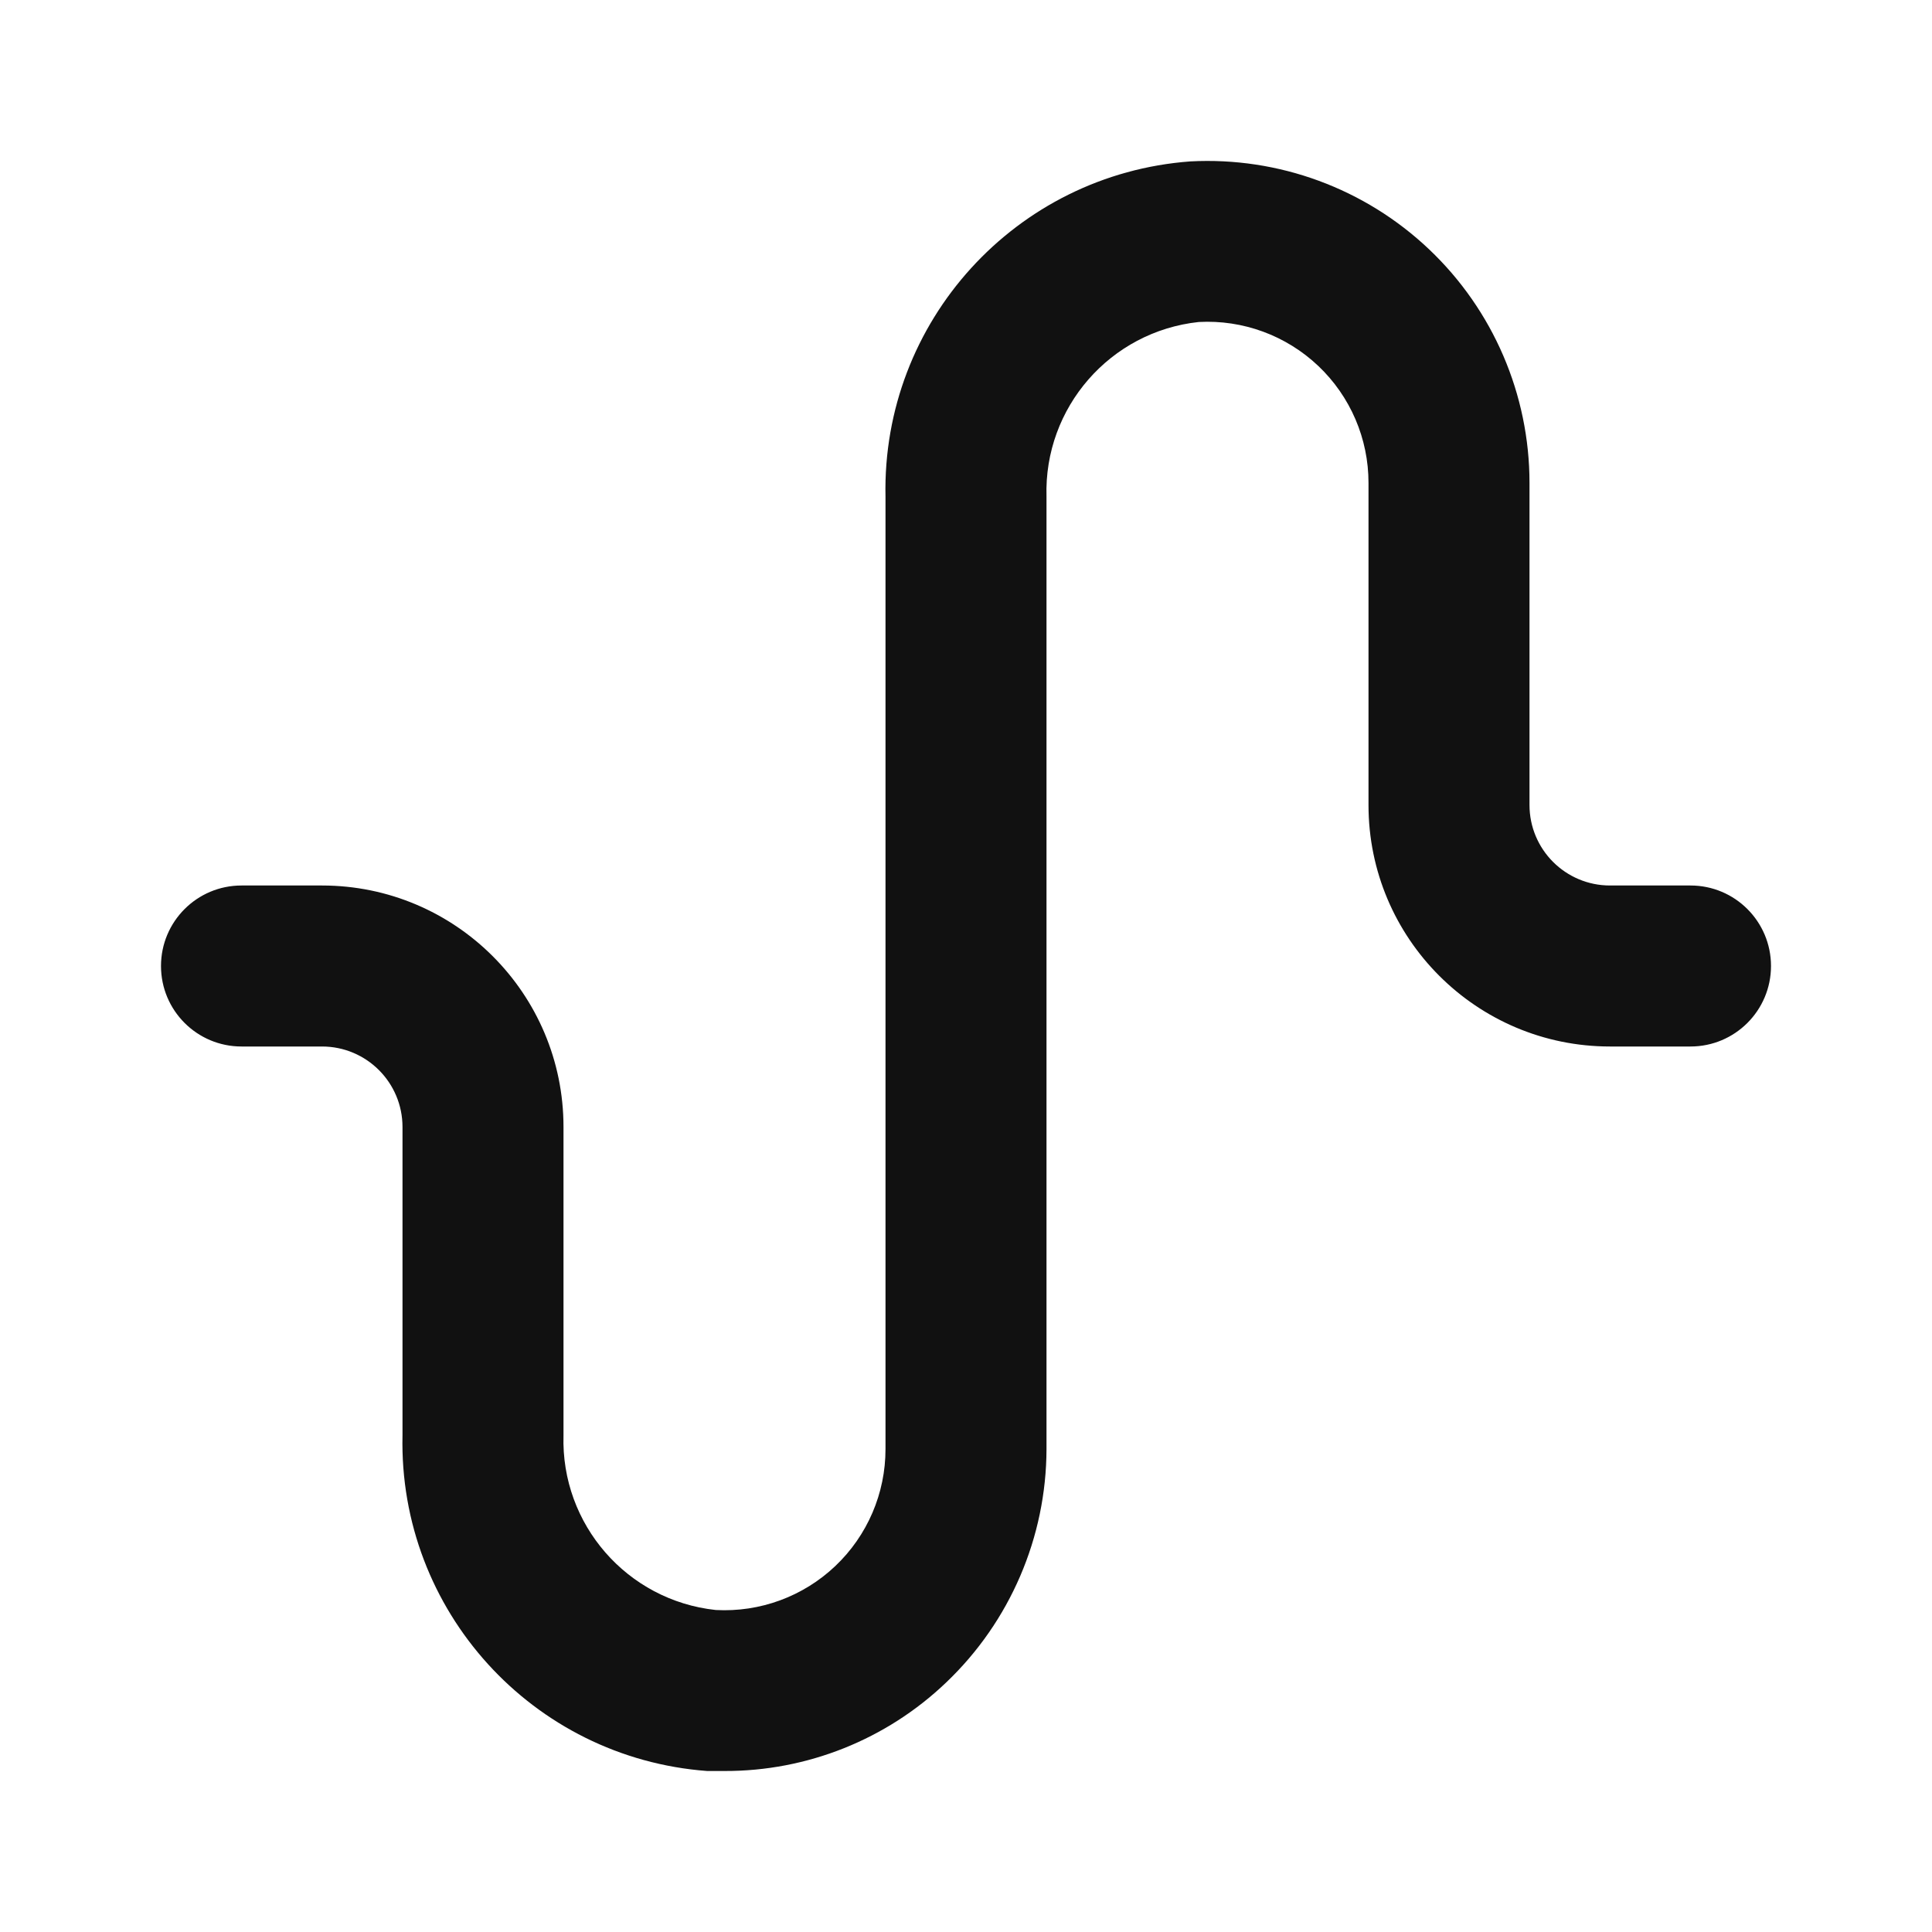
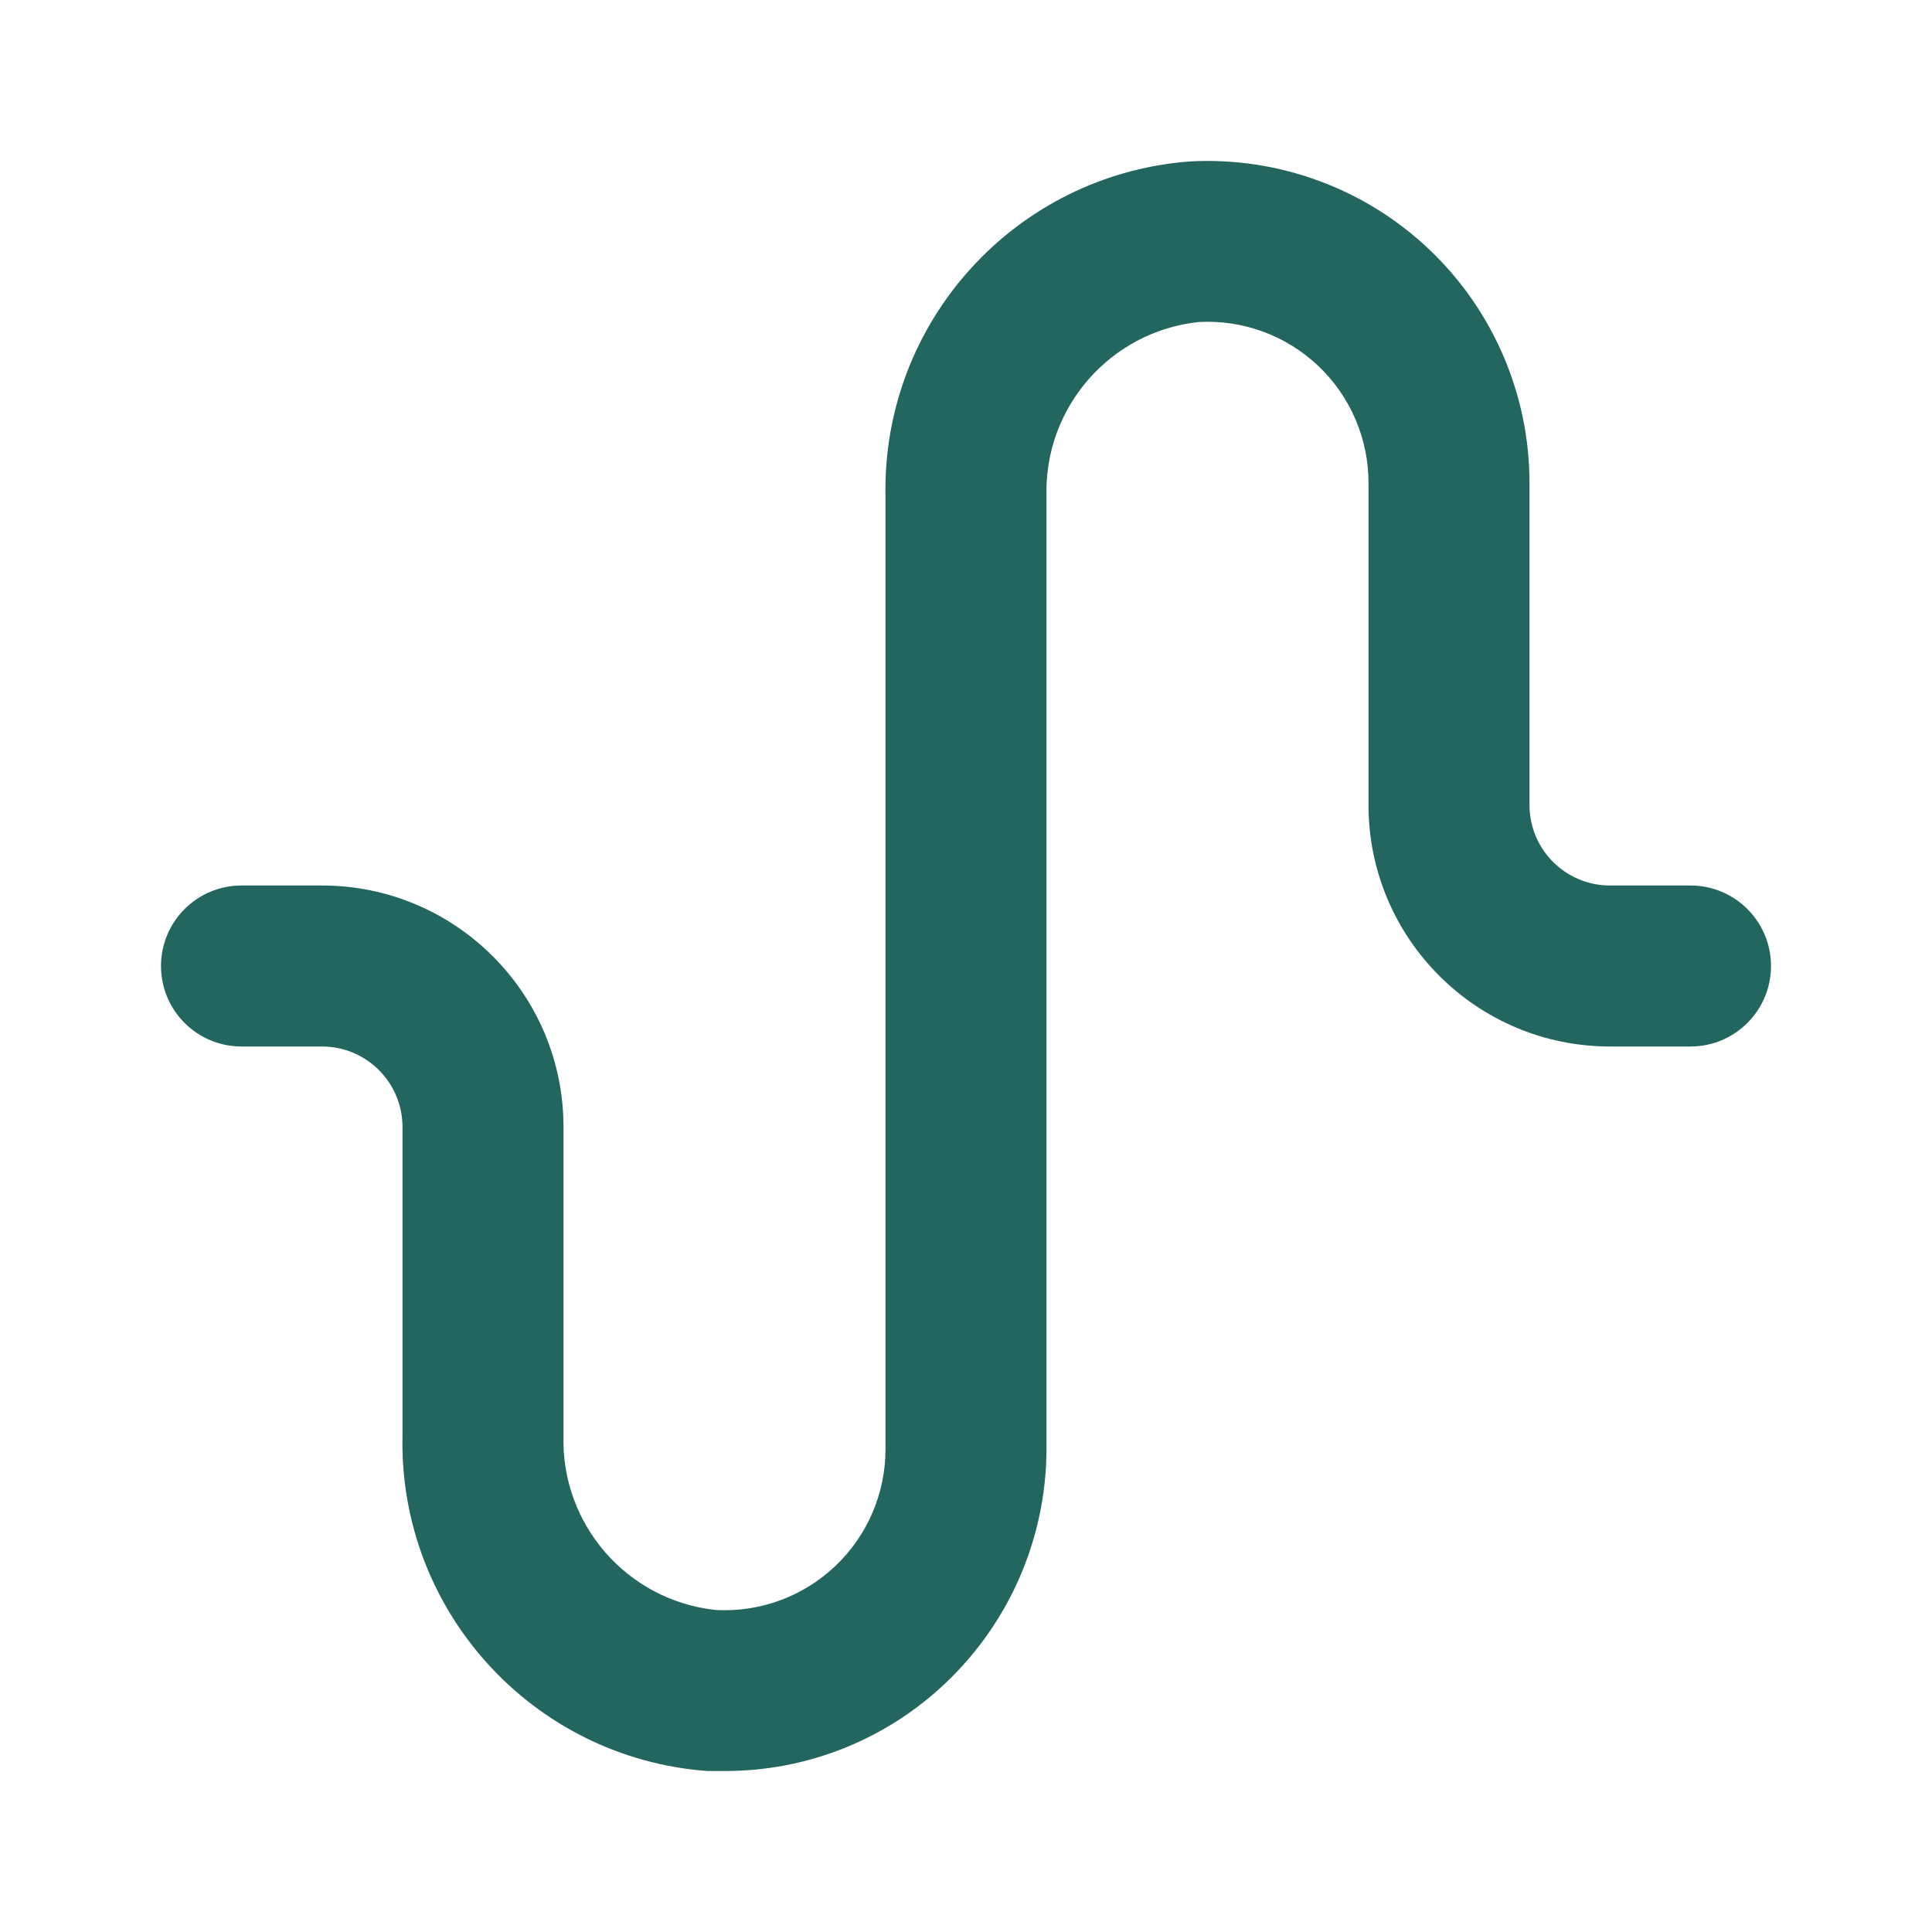
- <svg xmlns="http://www.w3.org/2000/svg" fill="#111111" viewBox="0 0 24 24">
+ <svg xmlns="http://www.w3.org/2000/svg" fill="#236660" viewBox="0 0 24 24">
  <path d="M17 10V6a2 2 0 00-2.109-2A2.118 2.118 0 0013 6.17V18a4.017 4.017 0 01-1.246 2.9A3.968 3.968 0 019 22h-.215A4.089 4.089 0 015 17.83V14a1 1 0 00-1-1H3a1 1 0 010-2h1a3 3 0 013 3v3.83A2.118 2.118 0 008.891 20 2 2 0 0011 18V6.17a4.089 4.089 0 013.787-4.165A4 4 0 0119 6v4a1 1 0 001 1h1a1 1 0 010 2h-1a3 3 0 01-3-3z" />
</svg>
